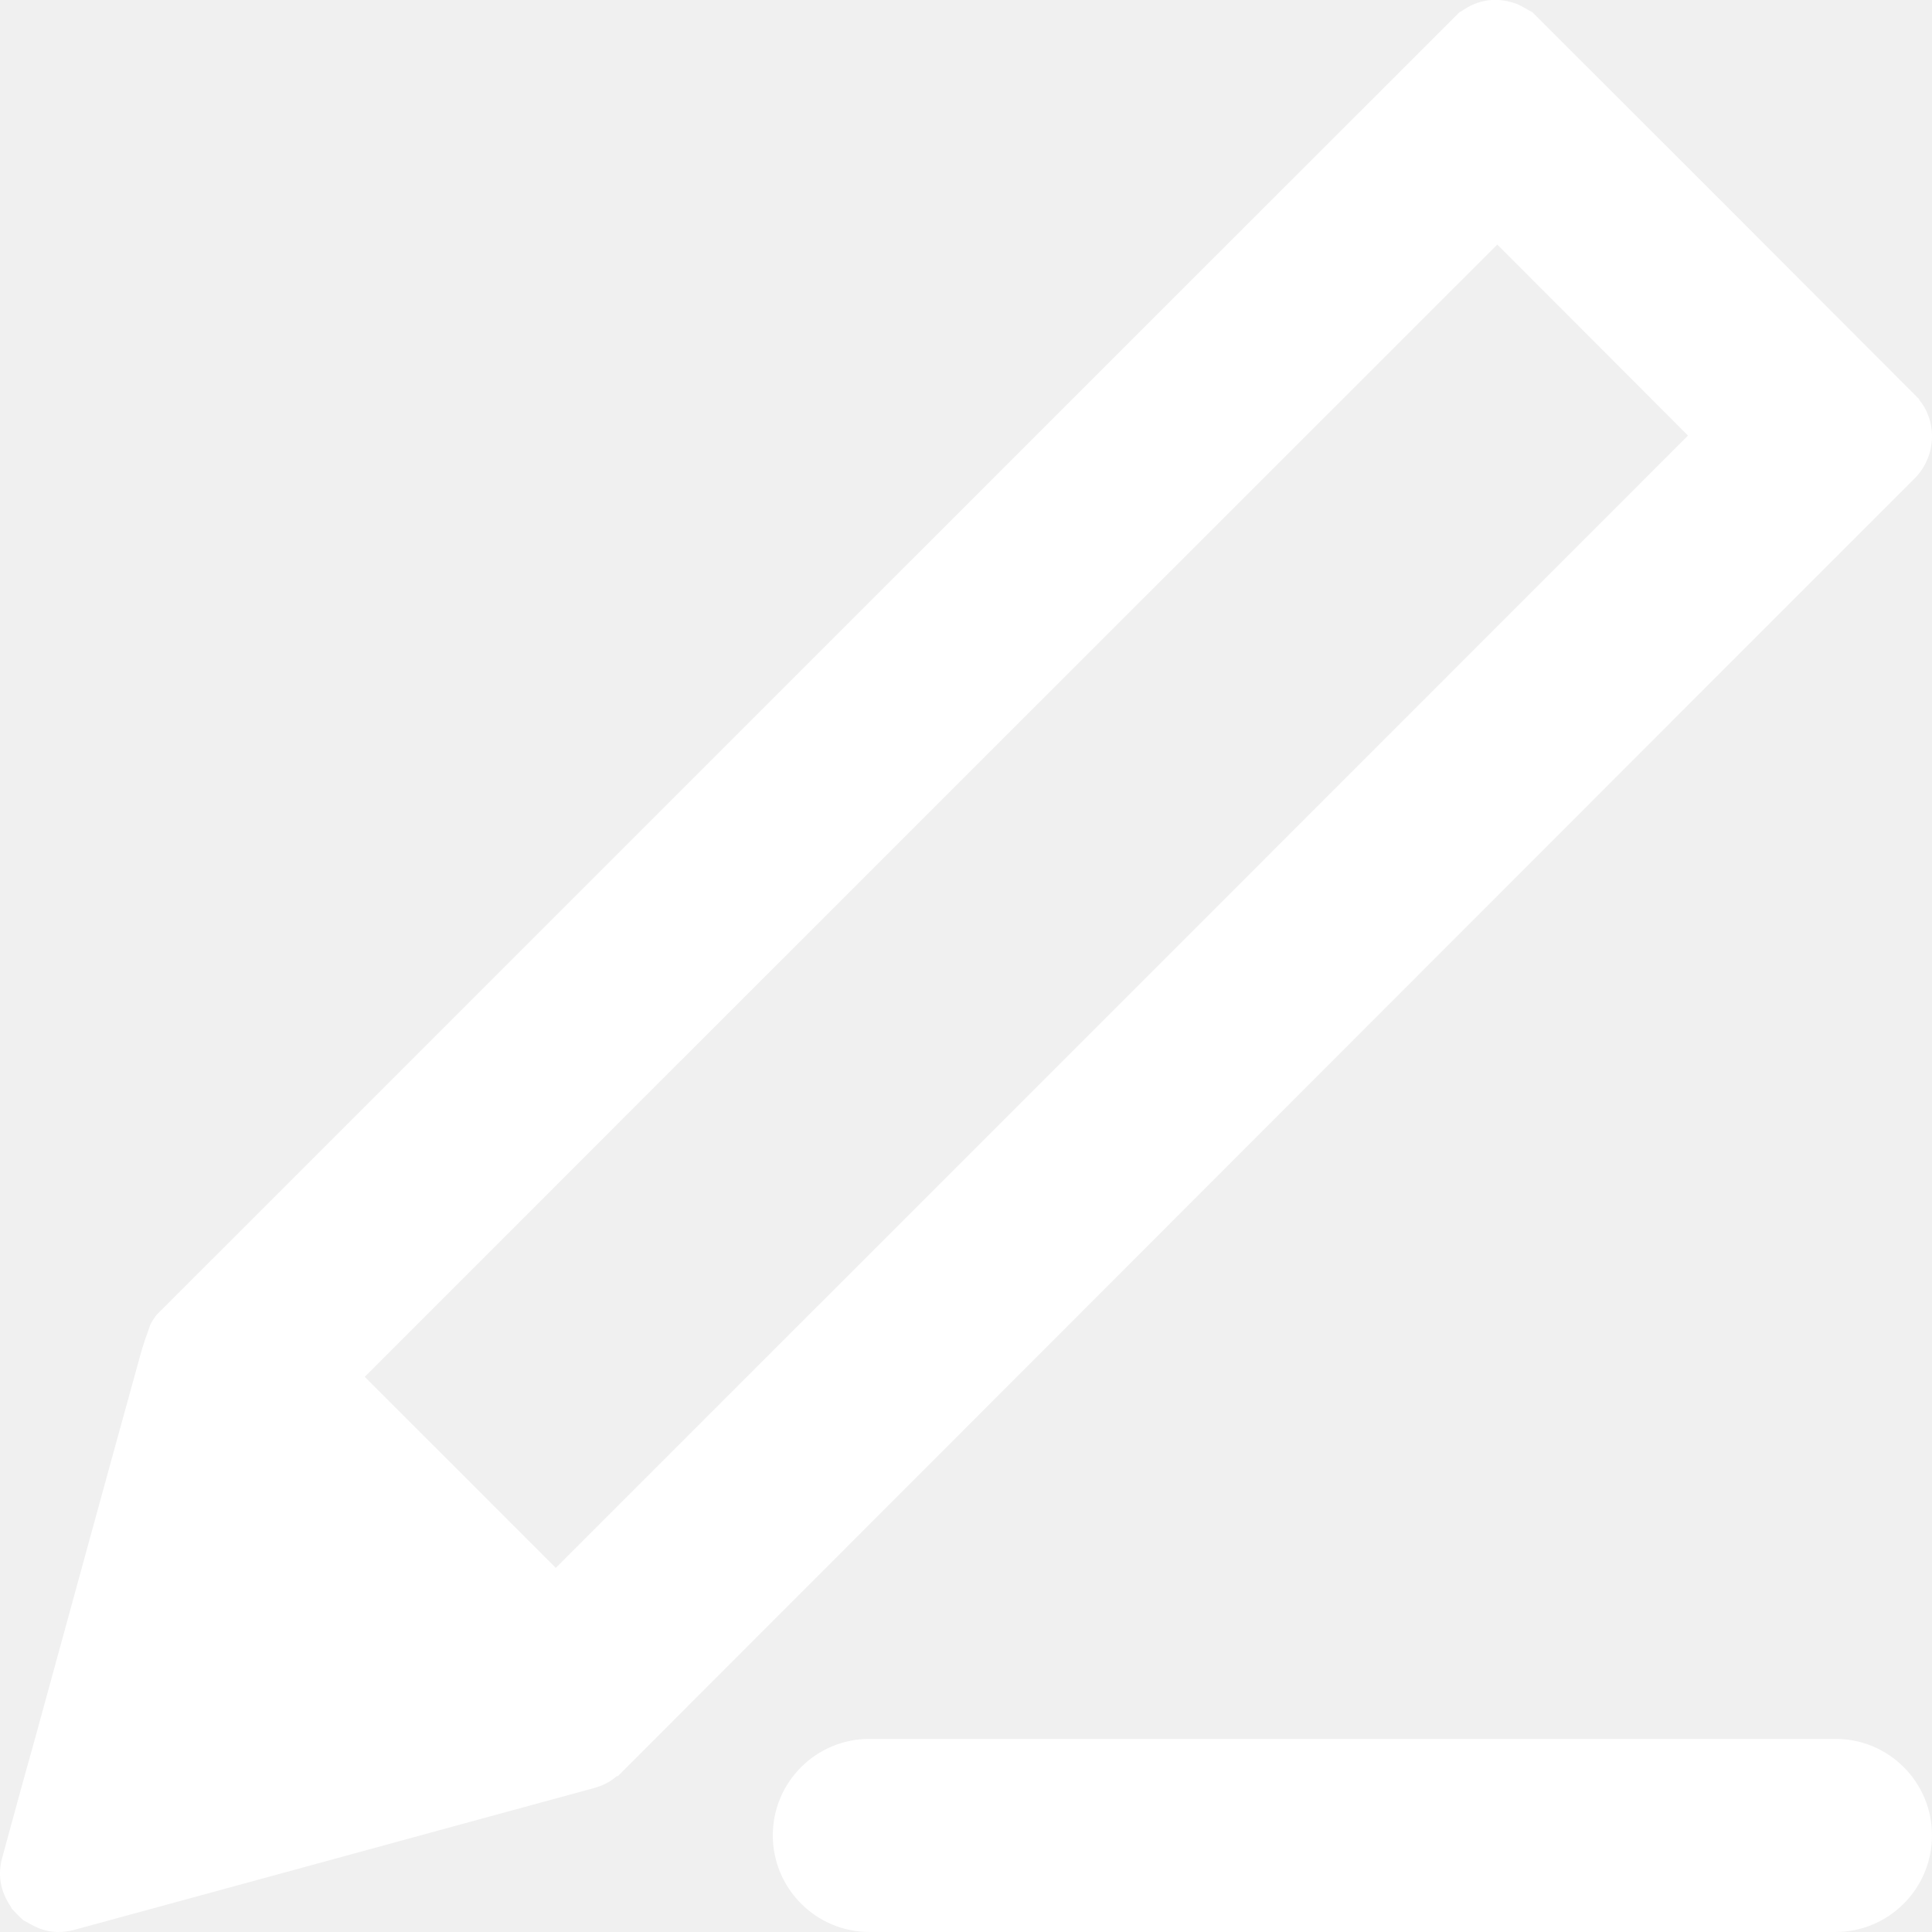
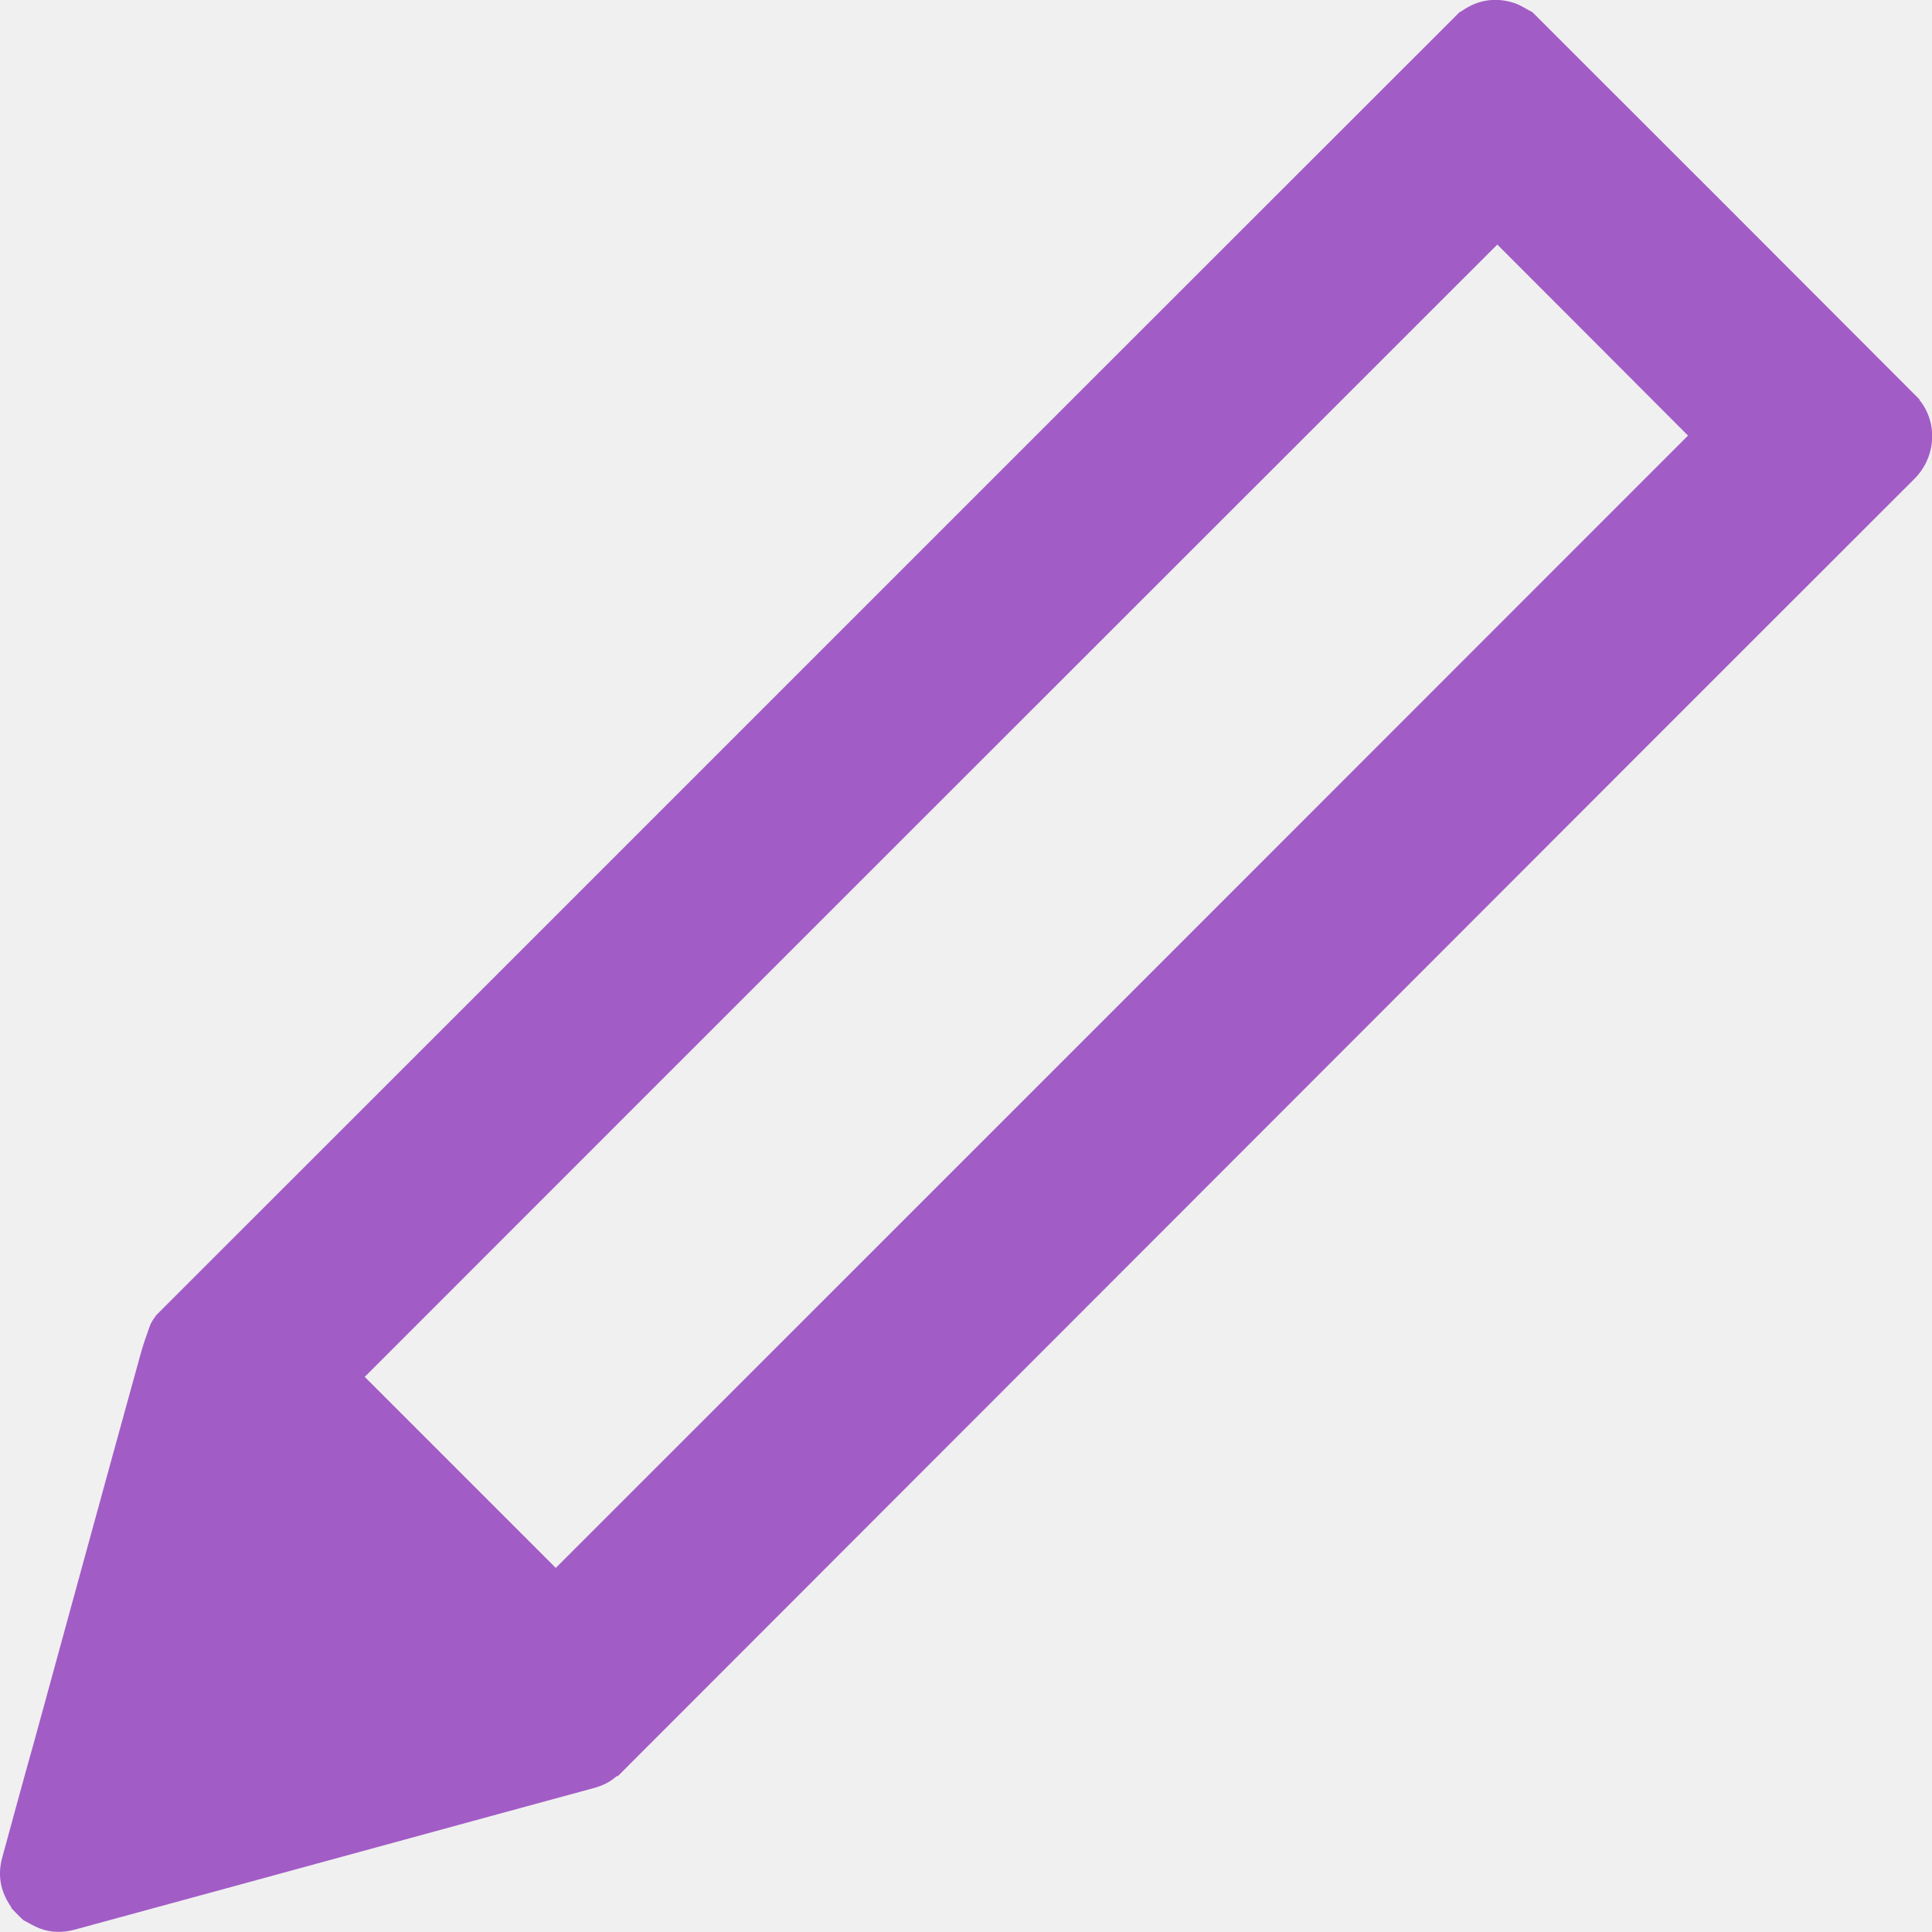
<svg xmlns="http://www.w3.org/2000/svg" width="24" height="24" viewBox="0 0 24 24" enable-background="new 0 0 24 24">
-   <g fill="#ffffff">
-     <path d="m7.677,22.062c-.007,.005-.017,.003-.019,.005-.083,.073-.179,.118-.286,.147-.901,.246-1.803,.49-2.702,.737-1.247,.34-2.495,.682-3.743,1.021-.147,.04-.292,.04-.438-.016-.067-.026-.129-.065-.198-.101-.05-.044-.097-.093-.146-.146-.003-.006-.007-.016-.009-.021-.131-.19-.17-.398-.106-.62 .131-.479 .261-.961 .396-1.438 .439-1.601 .876-3.202 1.32-4.807 .033-.12 .077-.244 .12-.363 .018-.044 .048-.082 .076-.123 5.397-5.394 10.79-10.792 16.189-16.186 .003-.003 .011-.006 .018-.008 .205-.147 .432-.184 .674-.101 .074,.026 .137,.072 .212,.109 1.602,1.6 3.206,3.203 4.804,4.806 .003,.004 .003,.011 .008,.017 .226,.284 .203,.711-.074,.981-1.813,1.809-12.551,12.561-16.096,16.107zm13.292-16.651c-1.02-1.021-1.352-1.357-2.369-2.373-4.275,4.273-9.798,9.792-14.069,14.066 1.021,1.02 1.354,1.352 2.373,2.373 4.27-4.269 9.798-9.796 14.065-14.066z" />
-     <path d="m24,22.8c0,.661-.536,1.2-1.2,1.2h-11.999c-.663,0-1.201-.539-1.201-1.2 0-.663 .538-1.199 1.201-1.199h11.999c.664,0 1.2,.536 1.2,1.199z" />
-   </g>
+   <path fill="#a25cc6" d="m7.677,22.062c-.007,.004-.017,.002-.019,.004-.083,.074-.179,.119-.286,.147-.901,.246-1.803,.49-2.702,.737-1.247,.34-2.495,.682-3.743,1.021-.147,.039-.292,.039-.438-.017-.067-.026-.129-.065-.198-.101-.05-.045-.097-.094-.146-.146-.003-.006-.007-.016-.009-.021-.131-.189-.17-.397-.106-.619 .131-.479 .261-.961 .396-1.438 .439-1.601 .876-3.202 1.32-4.807 .033-.12 .077-.244 .12-.363 .018-.044 .048-.082 .076-.123 5.397-5.393 10.79-10.791 16.189-16.185 .003-.003 .012-.006 .018-.008 .205-.147 .433-.184 .675-.101 .073,.026 .137,.072 .212,.109 1.602,1.6 3.206,3.203 4.804,4.806 .003,.004 .003,.011 .009,.017 .226,.284 .202,.711-.074,.981-1.815,1.809-12.553,12.561-16.098,16.107zm13.292-16.651c-1.02-1.021-1.352-1.357-2.369-2.373-4.275,4.273-9.798,9.792-14.069,14.066 1.021,1.021 1.354,1.353 2.373,2.373 4.27-4.269 9.798-9.796 14.065-14.066z" />
</svg>
